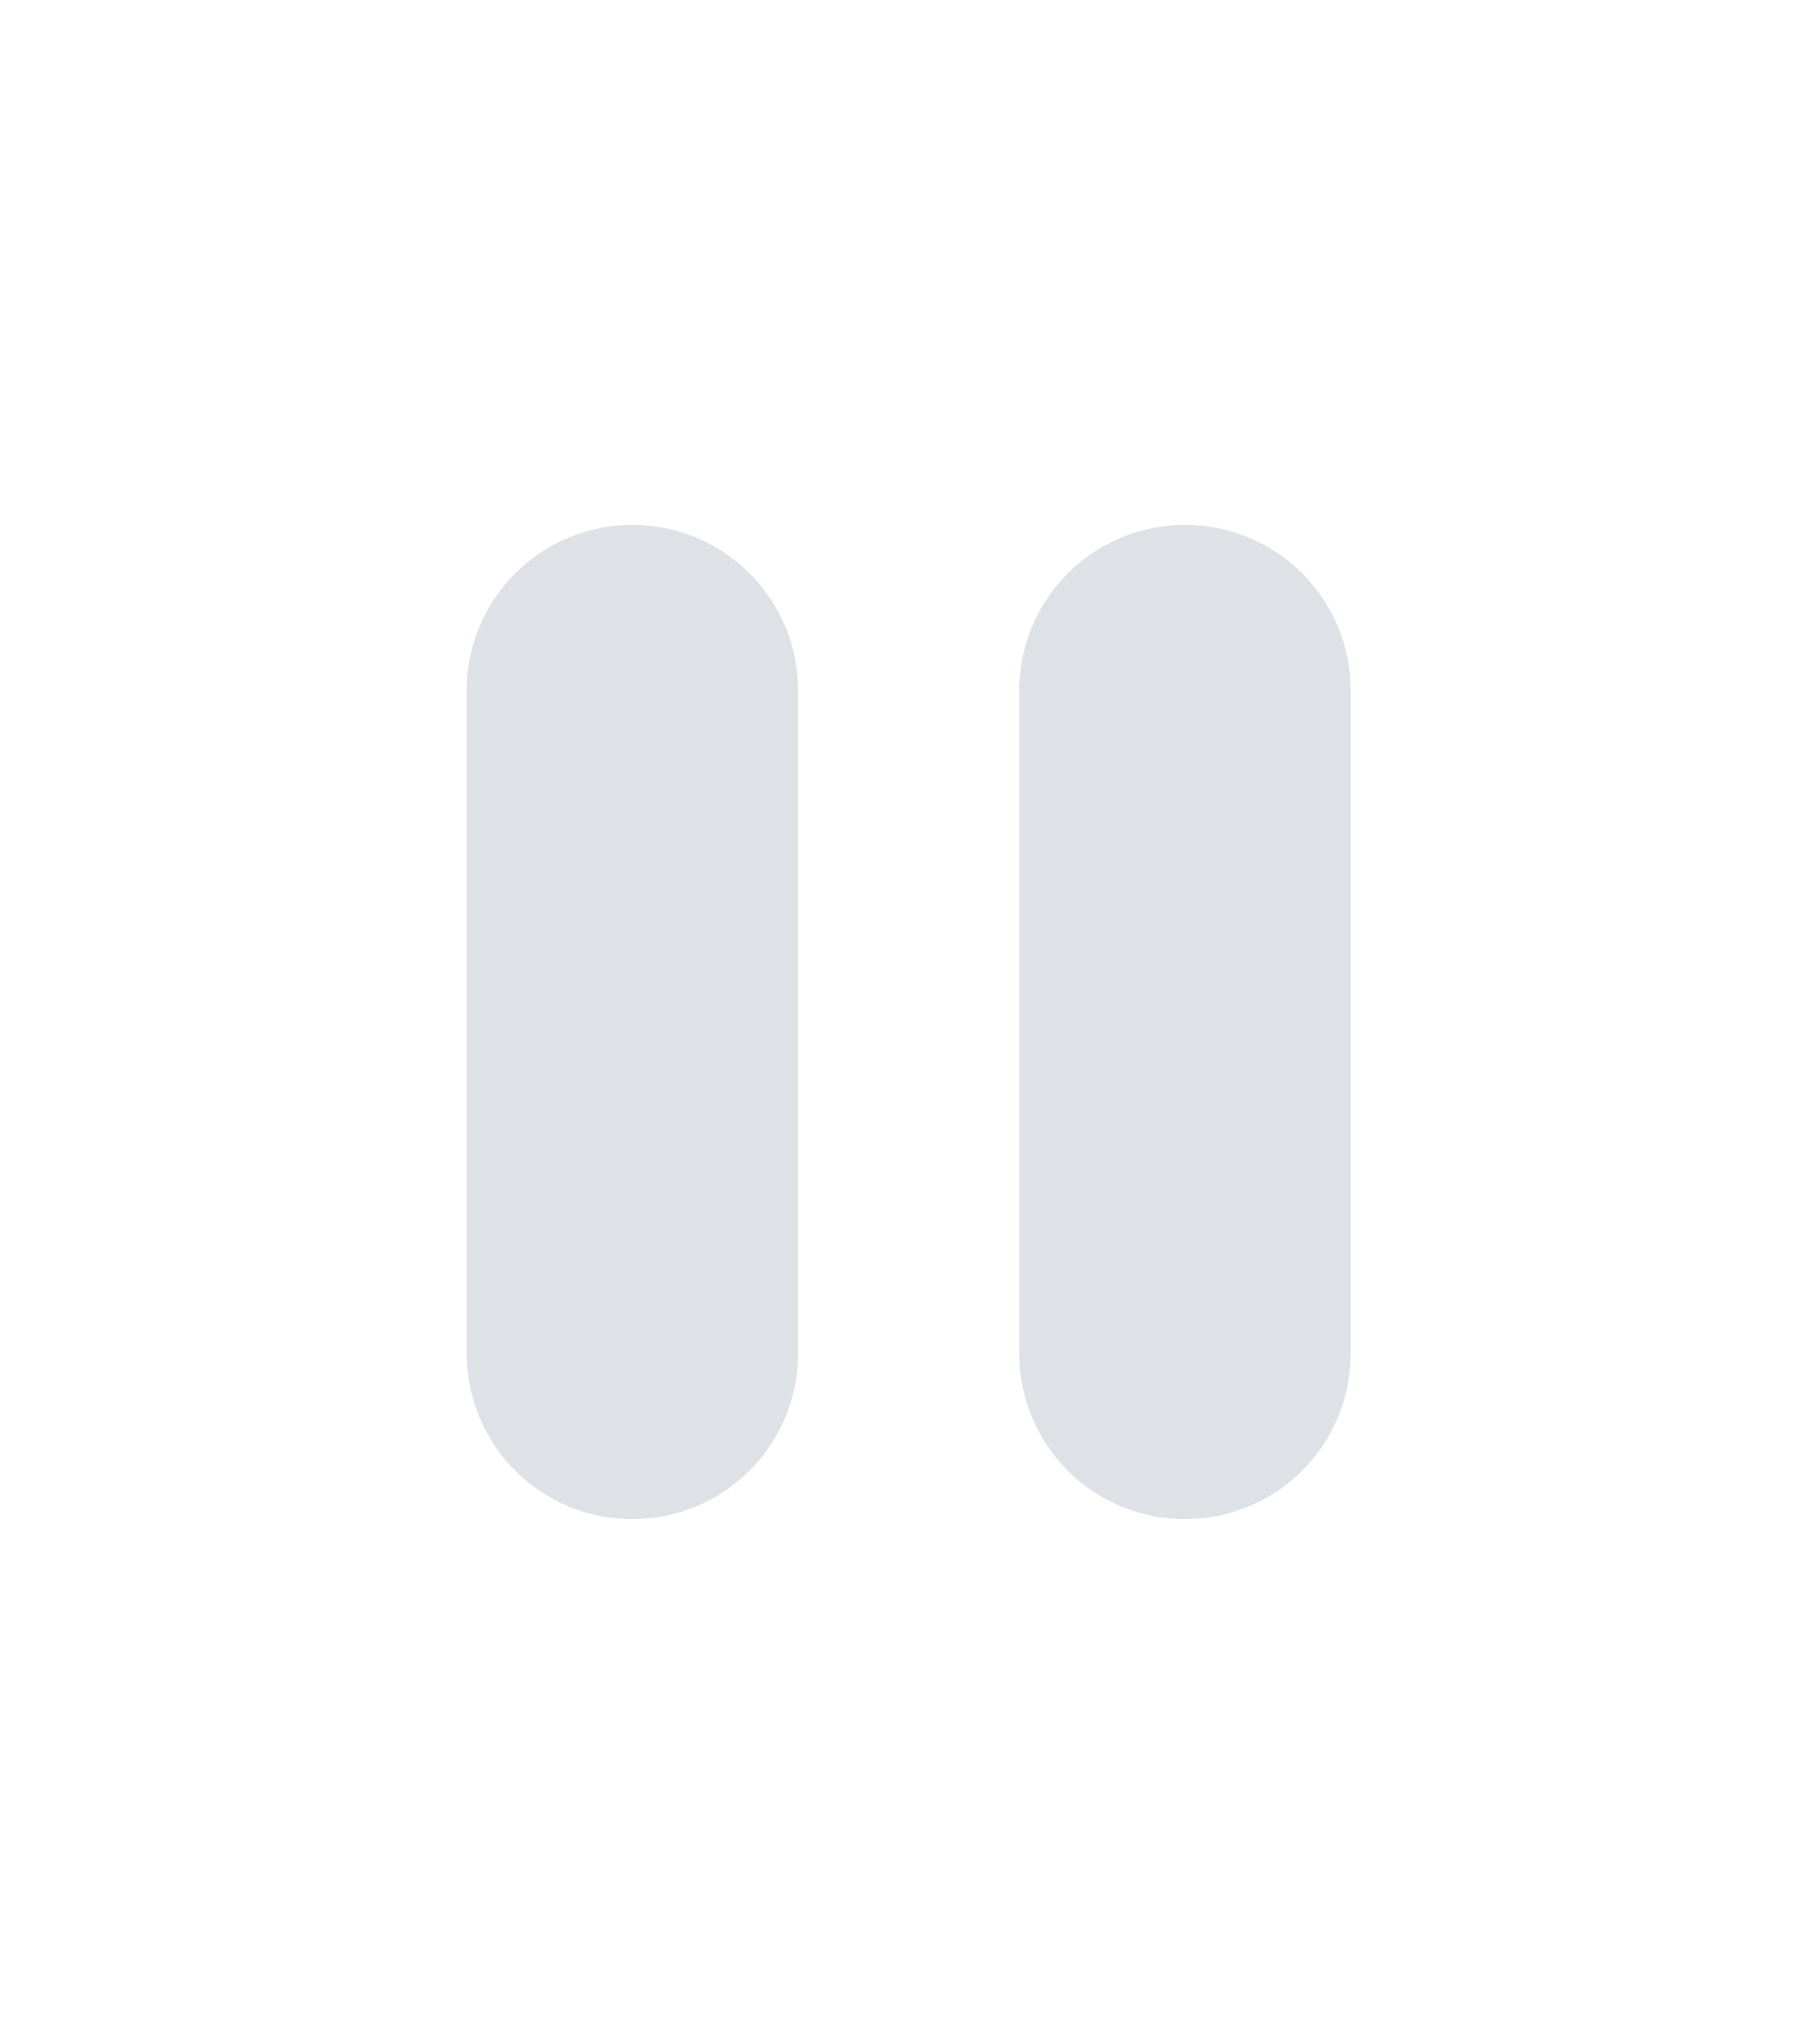
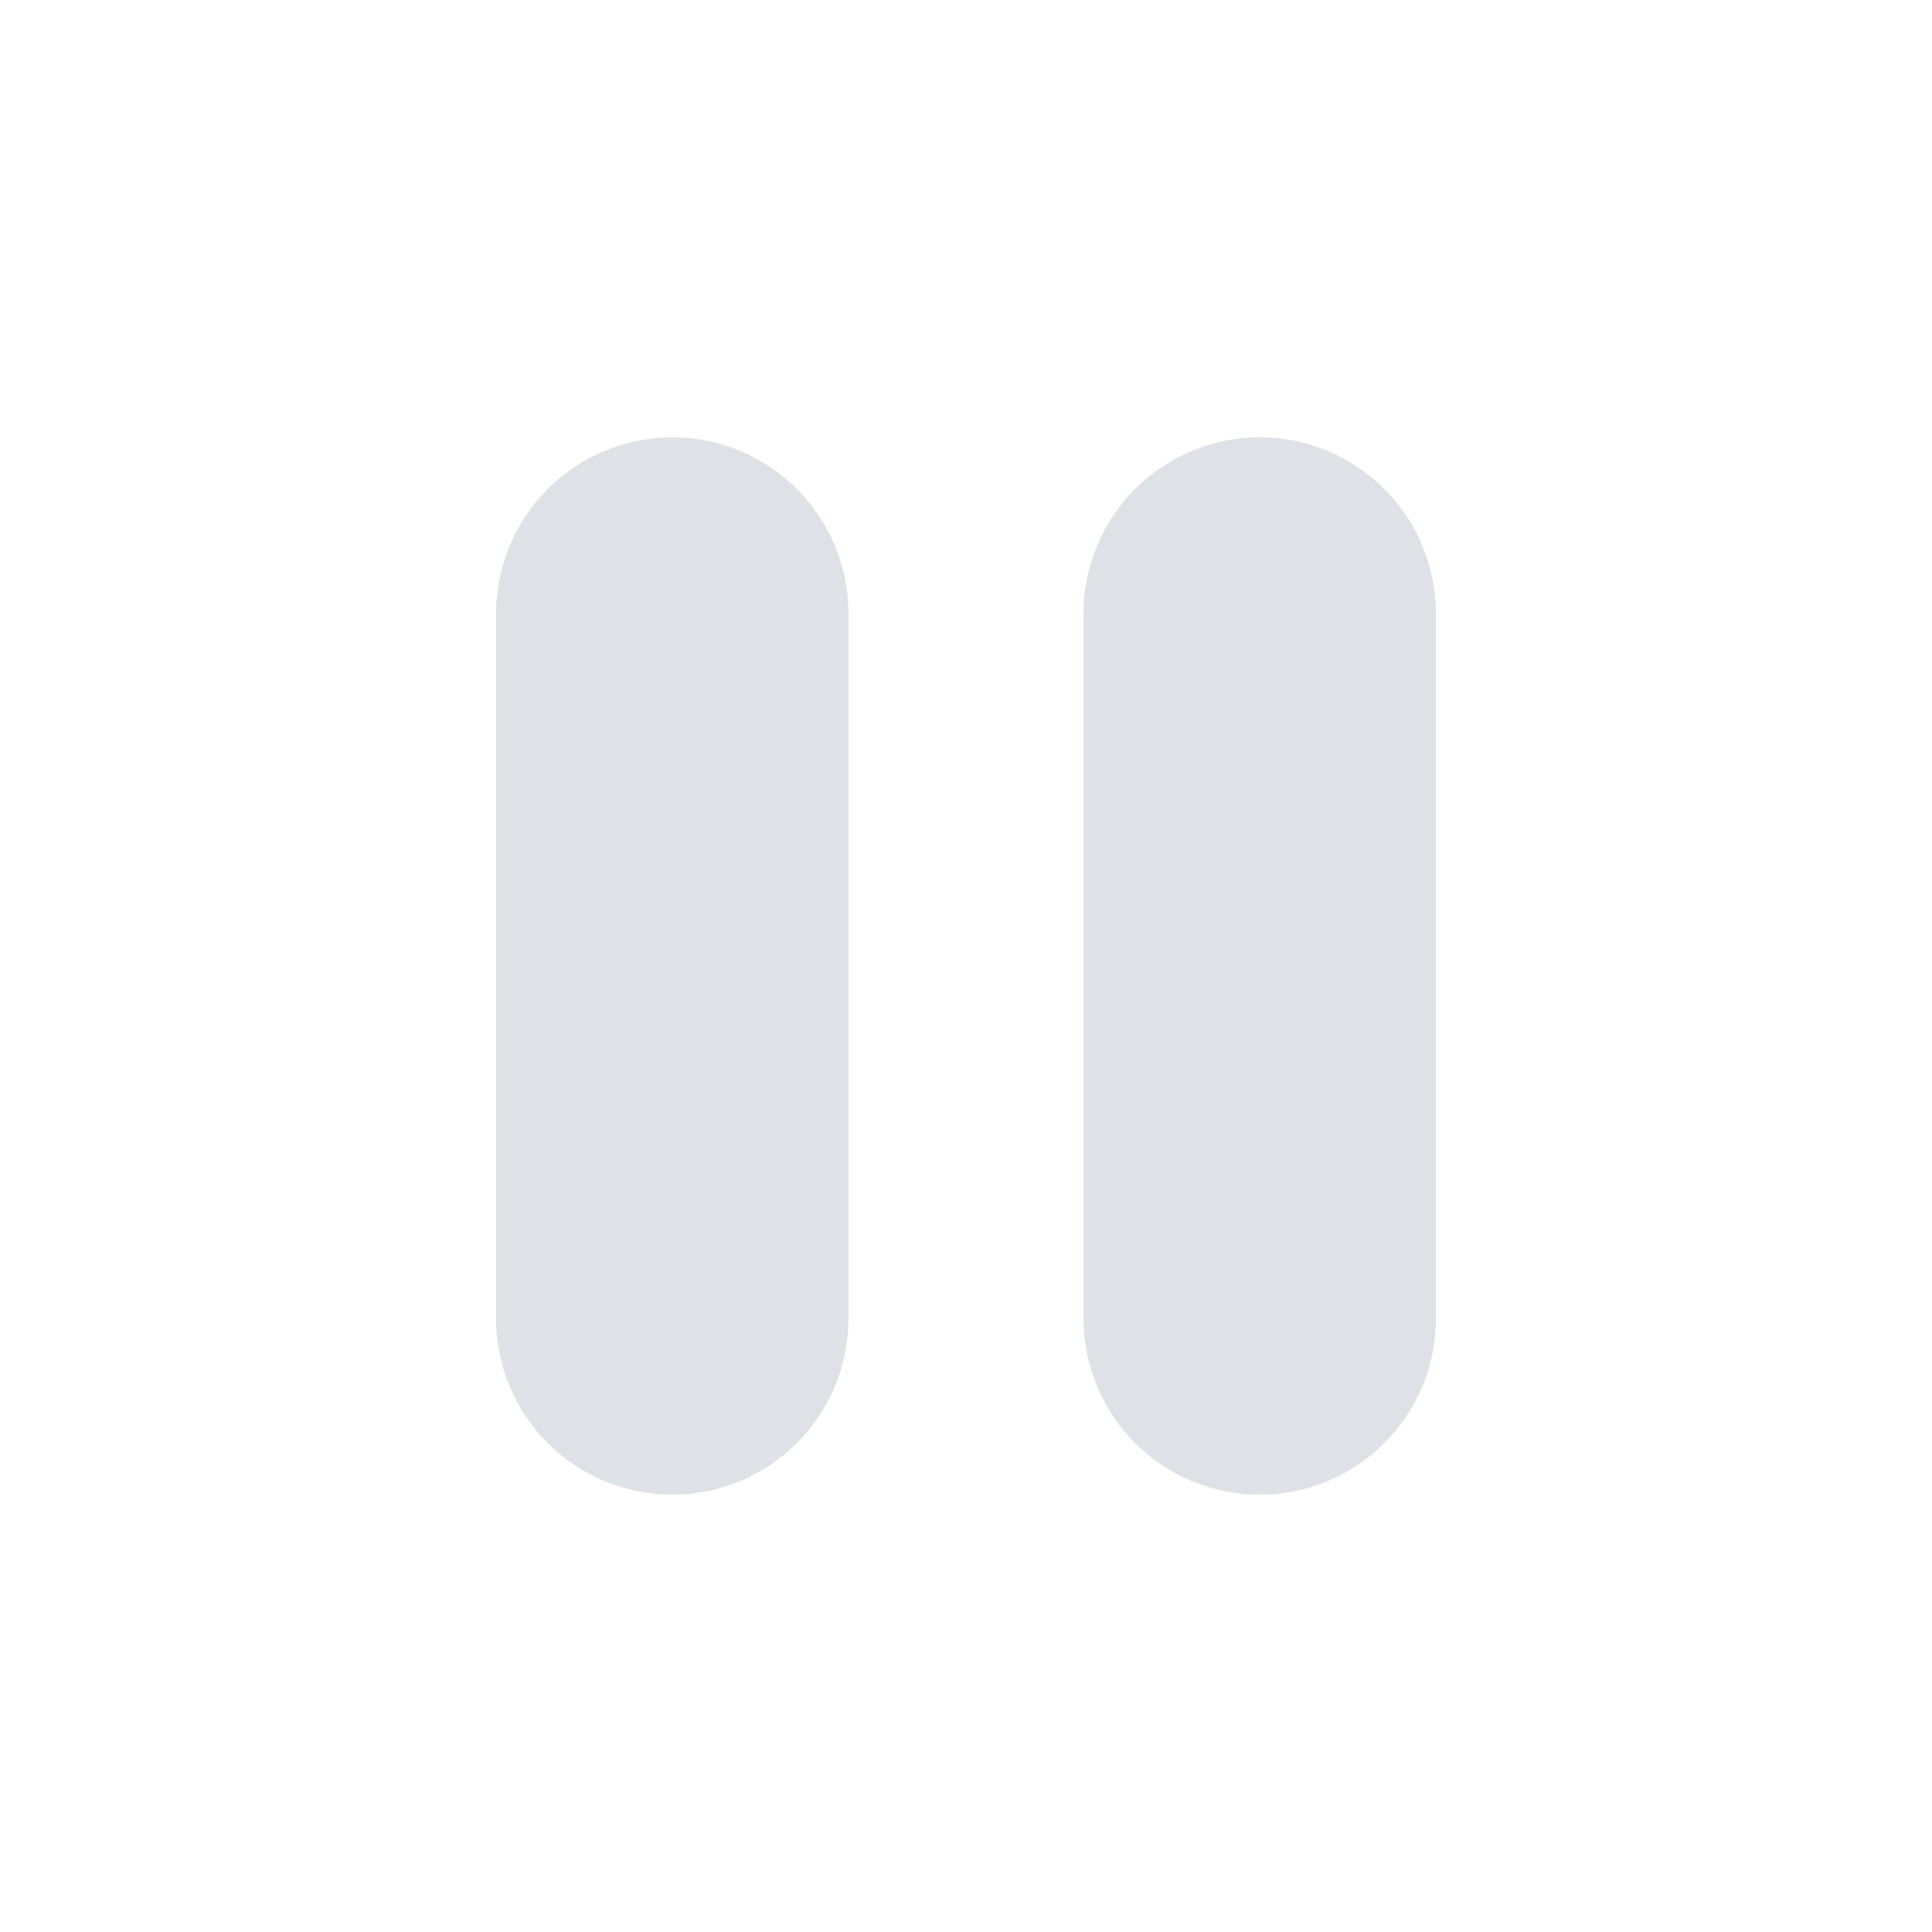
- <svg xmlns="http://www.w3.org/2000/svg" width="18" height="20.25" viewBox="0 0 37 37" fill="none">
+ <svg xmlns="http://www.w3.org/2000/svg" width="24" height="24" viewBox="0 0 37 37" fill="none">
  <path d="M12.875 8.375C13.77 8.375 14.629 8.731 15.261 9.364C15.894 9.996 16.25 10.855 16.25 11.75V25.25C16.25 26.145 15.894 27.004 15.261 27.637C14.629 28.269 13.77 28.625 12.875 28.625C11.98 28.625 11.121 28.269 10.489 27.637C9.856 27.004 9.5 26.145 9.5 25.25V11.75C9.5 10.855 9.856 9.996 10.489 9.364C11.121 8.731 11.98 8.375 12.875 8.375ZM24.125 8.375C25.02 8.375 25.879 8.731 26.512 9.364C27.144 9.996 27.5 10.855 27.5 11.75V25.25C27.5 26.145 27.144 27.004 26.512 27.637C25.879 28.269 25.02 28.625 24.125 28.625C23.23 28.625 22.371 28.269 21.738 27.637C21.106 27.004 20.75 26.145 20.75 25.25V11.75C20.75 10.855 21.106 9.996 21.738 9.364C22.371 8.731 23.23 8.375 24.125 8.375Z" fill="#DEE2E6" />
</svg>
